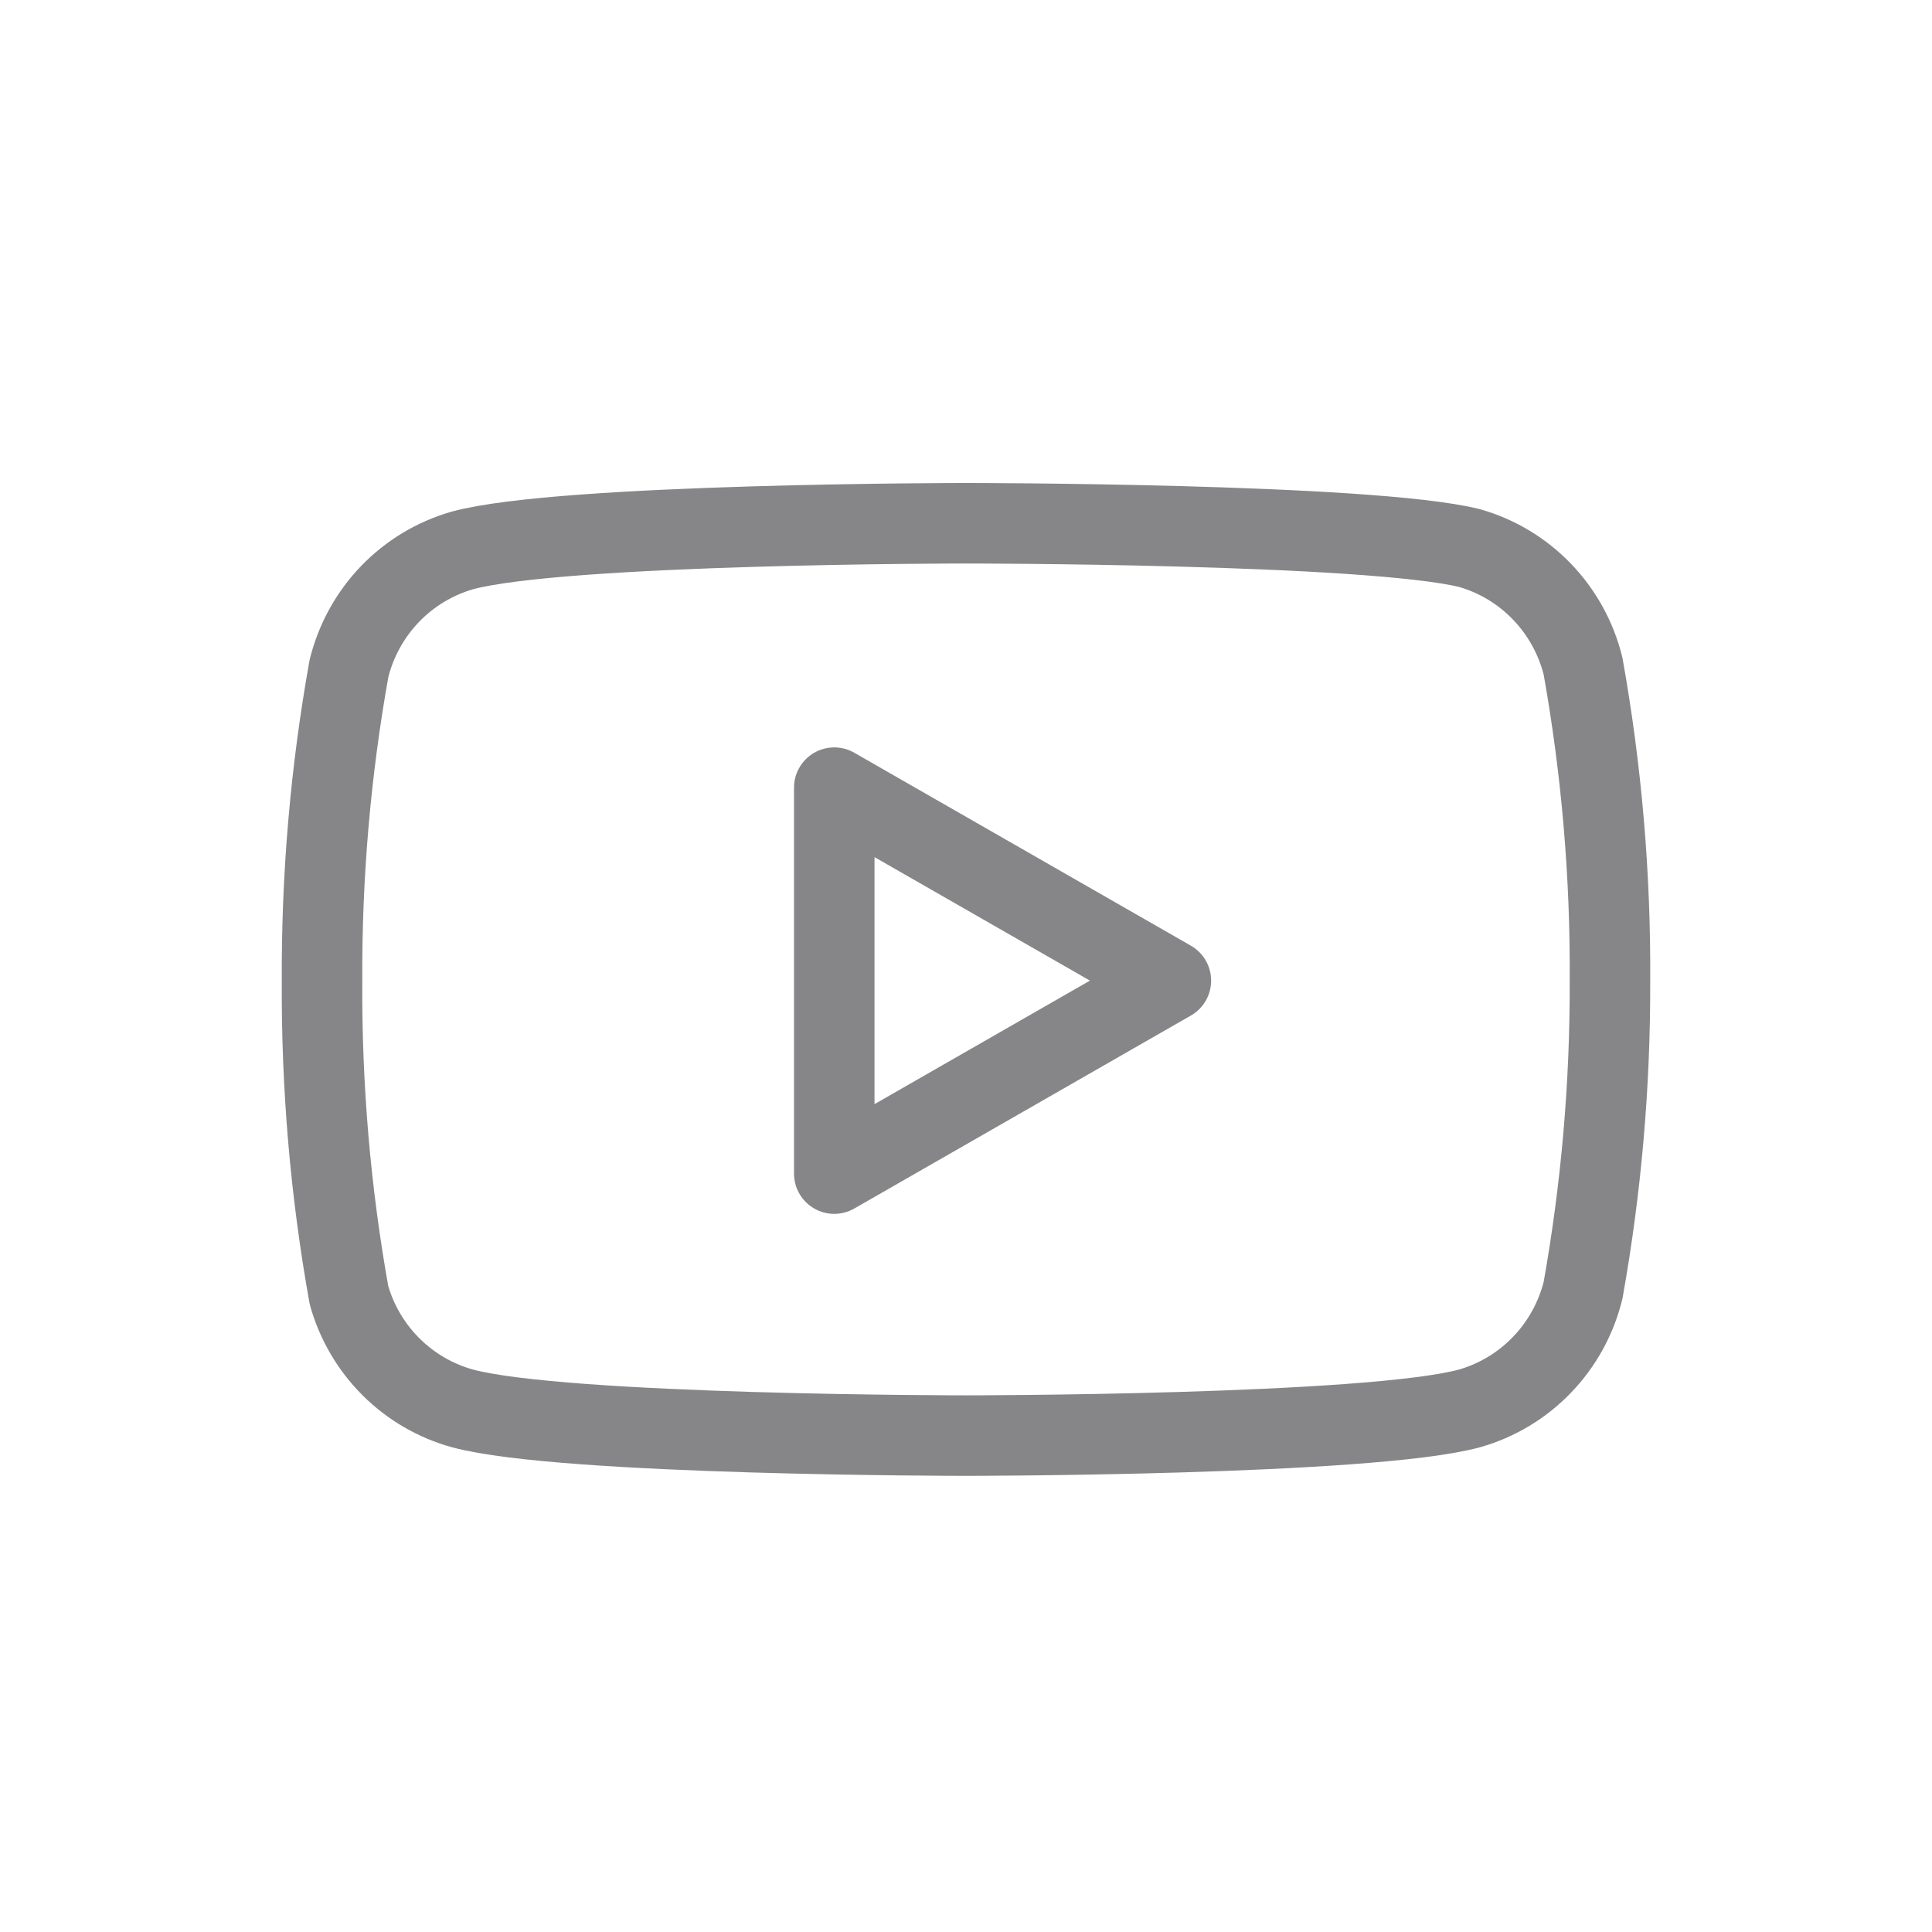
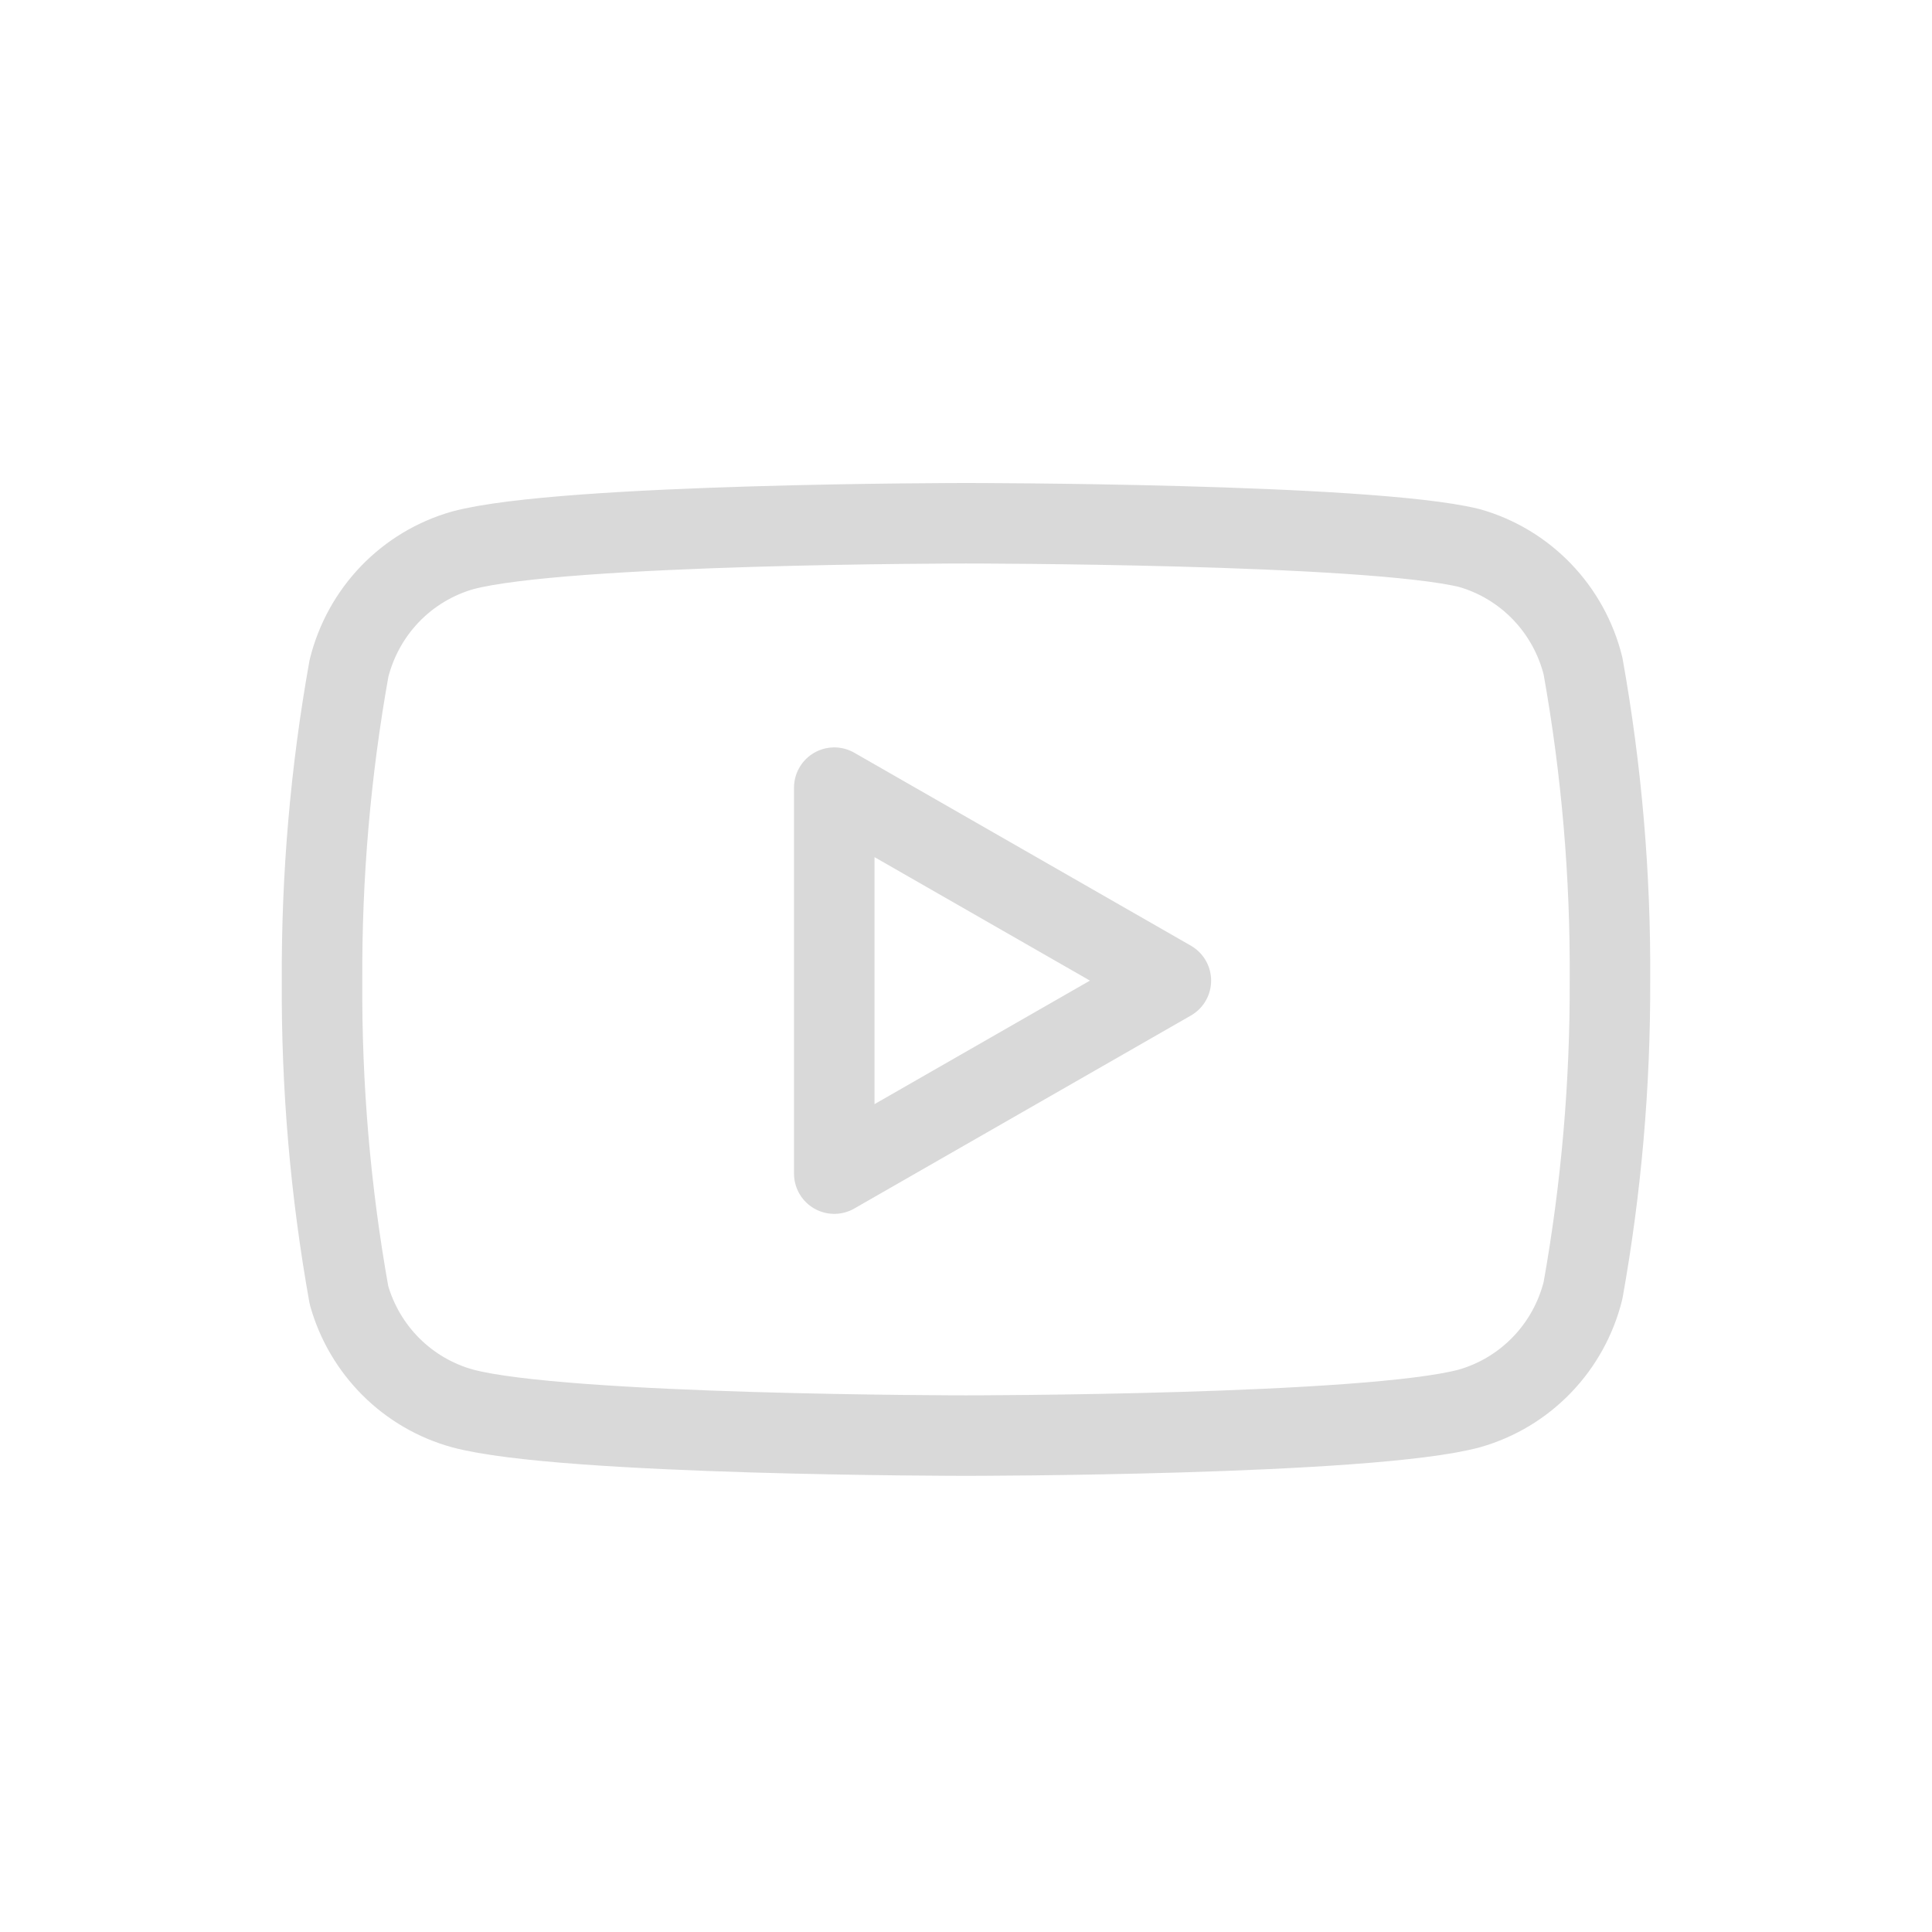
- <svg xmlns="http://www.w3.org/2000/svg" width="48" height="48" viewBox="0 0 48 48" fill="none">
+ <svg xmlns="http://www.w3.org/2000/svg" viewBox="0 0 48 48" fill="none">
  <g id="icon-youtube">
    <g id="Group 454">
-       <path id="Vector" d="M39.33 16.548C39.157 15.852 38.806 15.215 38.31 14.7C37.815 14.185 37.193 13.811 36.508 13.616C34.007 13 24 13 24 13C24 13 13.993 13 11.492 13.674C10.807 13.87 10.185 14.244 9.69 14.758C9.195 15.273 8.843 15.911 8.67 16.607C8.212 19.166 7.988 21.762 8.001 24.363C7.985 26.983 8.208 29.599 8.67 32.178C8.86 32.852 9.22 33.465 9.714 33.958C10.209 34.451 10.821 34.807 11.492 34.992C13.993 35.667 24 35.667 24 35.667C24 35.667 34.007 35.667 36.508 34.992C37.193 34.797 37.815 34.423 38.31 33.908C38.806 33.394 39.157 32.756 39.33 32.06C39.784 29.52 40.008 26.944 39.999 24.363C40.016 21.743 39.791 19.127 39.33 16.548V16.548Z" stroke="#868587" stroke-width="2" stroke-linecap="round" stroke-linejoin="round" />
-       <path id="Vector_2" d="M20.727 29.158L29.09 24.363L20.727 19.569V29.158Z" stroke="#868587" stroke-width="2" stroke-linecap="round" stroke-linejoin="round" />
+       <path id="Vector" d="M39.33 16.548C39.157 15.852 38.806 15.215 38.31 14.7C37.815 14.185 37.193 13.811 36.508 13.616C34.007 13 24 13 24 13C24 13 13.993 13 11.492 13.674C10.807 13.87 10.185 14.244 9.69 14.758C9.195 15.273 8.843 15.911 8.67 16.607C8.212 19.166 7.988 21.762 8.001 24.363C7.985 26.983 8.208 29.599 8.67 32.178C8.86 32.852 9.22 33.465 9.714 33.958C10.209 34.451 10.821 34.807 11.492 34.992C13.993 35.667 24 35.667 24 35.667C24 35.667 34.007 35.667 36.508 34.992C37.193 34.797 37.815 34.423 38.31 33.908C38.806 33.394 39.157 32.756 39.33 32.06C39.784 29.52 40.008 26.944 39.999 24.363C40.016 21.743 39.791 19.127 39.33 16.548V16.548Z" stroke="#D9D9D9" stroke-width="2" stroke-linecap="round" stroke-linejoin="round" />
+       <path id="Vector_2" d="M20.727 29.158L29.09 24.363L20.727 19.569V29.158Z" stroke="#D9D9D9" stroke-width="2" stroke-linecap="round" stroke-linejoin="round" />
    </g>
  </g>
</svg>
